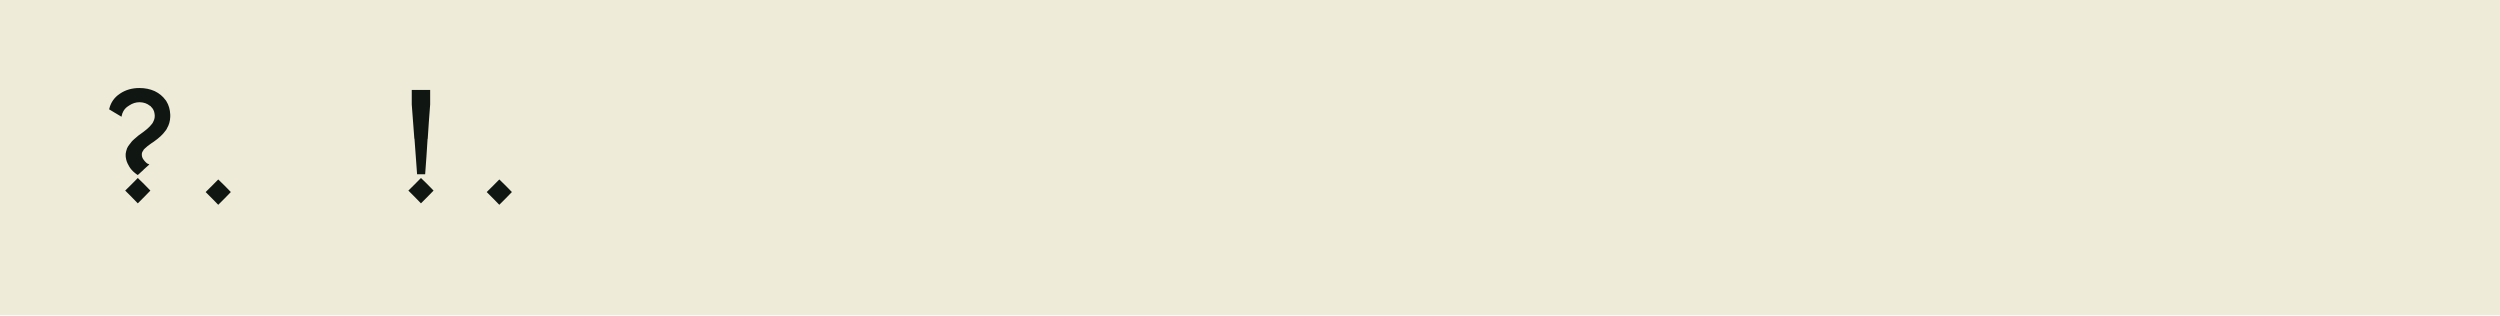
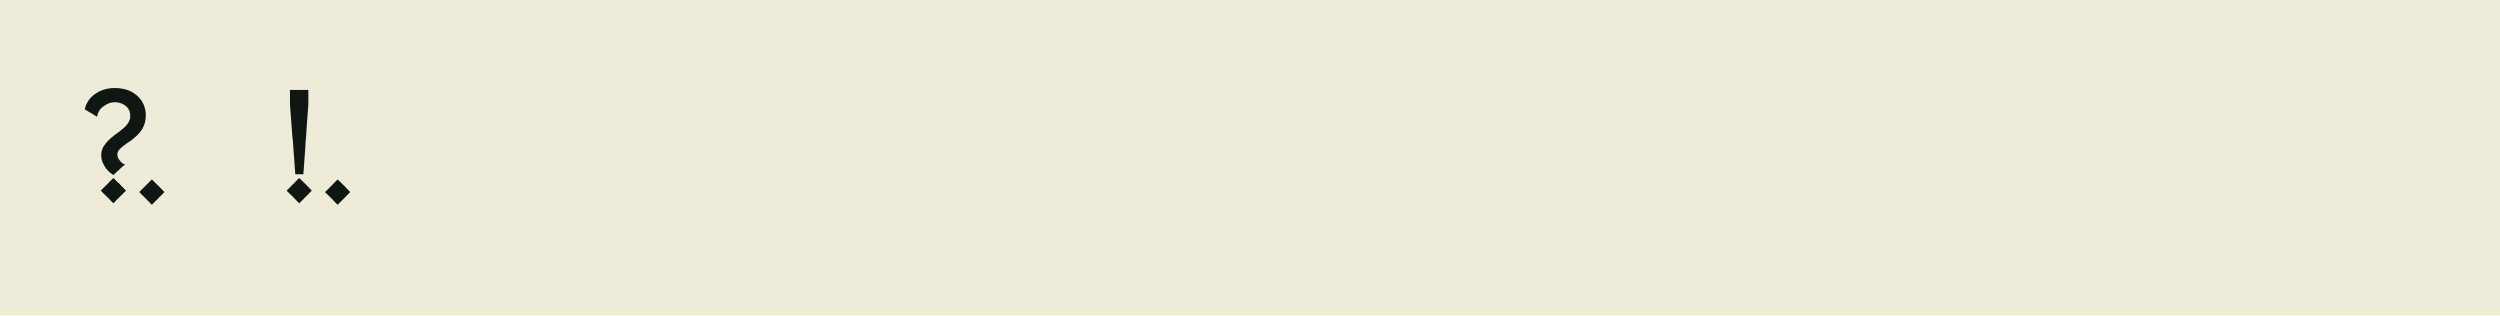
<svg xmlns="http://www.w3.org/2000/svg" width="460" height="58" viewBox="0 0 460 58" role="img">
  <rect width="100%" height="100%" fill="#EEECD9" />
  <defs>
-     <path id="code-access-on-400-490" d="M392 700Q444 700 486 681Q487 681 488 680Q529 660 554 625Q554 625 554 625Q554 625 555 624Q556 622 558 620Q558 620 558 620Q559 619 559 618Q581 583 583 535Q583 535 583.0 535.0Q583 535 583 535Q583 534 583.0 533.5Q583 533 583 532Q583 531 583.0 529.5Q583 528 583 527Q583 527 583.0 527.0Q583 527 583 527Q583 526 583.0 525.0Q583 524 583 523Q582 482 562 449Q562 448 562 448Q561 447 560.5 446.0Q560 445 559 444Q559 443 558.5 442.0Q558 441 557 440Q557 440 557.0 440.0Q557 440 557 440Q555 437 553 435Q530 402 480 367Q480 367 480 367Q477 365 474 363Q472 362 471 361Q471 361 471 361Q468 359 465 357Q439 339 425 325Q425 325 425 325Q424 324 423.0 323.0Q422 322 421 321Q421 321 420.5 320.5Q420 320 420 320Q420 320 420.0 320.0Q420 320 420 320Q419 319 418.5 318.5Q418 318 418 317Q408 304 407 292Q407 291 407.0 291.0Q407 291 407 291Q407 289 407 288Q407 288 407.0 288.0Q407 288 407 288Q407 288 407.0 287.5Q407 287 407 287Q407 287 407.0 287.0Q407 287 407 287Q407 273 415 260Q417 257 420 254Q420 253 421 252Q421 252 421 252Q424 248 427 245Q427 245 427 245Q429 243 431 241Q432 240 433.0 239.0Q434 238 435 237Q438 235 440 233Q440 233 441.0 232.5Q442 232 442 232Q442 232 442.0 232.0Q442 232 442 232Q444 231 445.5 230.5Q447 230 448 230Q448 229 449 229Q450 228 451.5 227.5Q453 227 454 227Q452 225 449.5 223.0Q447 221 445 219Q438 213 431.5 207.0Q425 201 418 195Q418 194 418 194Q410 187 402.5 180.0Q395 173 387 166Q386 165 384.5 163.5Q383 162 382 161Q382 161 381.0 161.5Q380 162 380 163Q380 163 380.0 163.0Q380 163 380 163Q379 163 378.5 163.5Q378 164 378 164Q377 164 377 165Q377 165 376.5 165.0Q376 165 376 165Q376 165 376 165Q351 182 333 207Q333 208 333 208Q332 209 331 211Q329 214 327 217Q327 217 327 218Q326 219 325 221Q311 245 308 269Q308 269 308 269Q307 273 307 277Q307 281 307 284Q307 284 307 284Q307 289 307 293Q309 308 314 322Q314 322 314 322Q315 325 316.0 328.0Q317 331 319 333Q320 335 320.5 336.5Q321 338 322 339Q322 339 322 339Q326 345 330 350Q330 351 330.0 351.0Q330 351 331 351Q337 360 344 368Q344 368 344 368Q347 371 349.5 374.0Q352 377 355 379Q356 380 357.0 381.0Q358 382 359 383Q359 383 359 383Q365 389 372 394Q379 400 386 406Q386 406 386 406Q393 412 400 416Q402 418 404 419Q404 419 404 419Q412 425 419 430Q442 447 456 462Q456 462 457 463Q463 469 467 475Q468 475 468 476Q468 476 468.0 476.0Q468 476 469 476Q469 477 469 477Q469 477 469 477Q475 484 478 492Q484 503 486 515Q486 515 486 515Q487 522 487 528Q487 528 487 528Q487 528 487 528Q487 534 486 539Q483 567 463 585Q463 586 462.5 586.5Q462 587 461 588Q461 588 460.5 588.0Q460 588 460 588Q459 589 458.5 589.5Q458 590 457 590Q431 611 395 612Q395 612 394.5 612.0Q394 612 394 612Q394 612 393 612Q393 612 393.0 612.0Q393 612 393 612Q393 612 392.5 612.0Q392 612 392 612Q392 612 392.0 612.0Q392 612 392 612Q359 612 329 592Q326 590 323 588Q323 588 323 588Q323 588 322 587Q321 586 319 585Q318 585 318 585Q296 568 288 546Q287 546 287.0 545.5Q287 545 287 545Q287 544 286.5 543.0Q286 542 286 541Q285 537 284 534Q284 534 284 534Q284 534 284 534Q283 532 283.0 530.5Q283 529 283 528Q282 528 282 528Q282 526 281.5 524.5Q281 523 281 522Q279 523 277.0 524.5Q275 526 273 527Q258 536 243 545Q242 546 241 546Q224 556 208 566Q207 566 206.5 566.5Q206 567 205 568Q205 569 205.0 569.5Q205 570 205 570Q205 570 205 571Q205 571 206 572Q206 572 206 573Q206 573 206.0 573.5Q206 574 206 574Q221 631 270 664Q270 664 271 664Q271 664 271.0 664.5Q271 665 271 665Q272 665 272.0 665.0Q272 665 273 666Q273 666 273 666Q324 700 392 700ZM382 143Q402 124 421.5 104.5Q441 85 460 65Q441 45 421.5 25.5Q402 6 382 -14Q363 6 343.5 25.5Q324 45 304 65Q324 84 343.5 104.0Q363 124 382 143ZM880 134Q900 115 919.5 95.5Q939 76 958 56Q939 36 919.5 16.5Q900 -3 880 -23Q861 -3 841.5 16.5Q822 36 802 56Q822 75 841.5 95.0Q861 115 880 134Z" />
+     <path id="code-access-on-400-490" d="M241 700Q292 700 335 681Q335 681 337 680Q375 661 400 629Q400 628 400.0 628.0Q400 628 401 628Q402 626 403 625Q403 625 404 624Q404 623 404 623Q405 621 407 620Q408 619 408 618Q408 617 408 617Q430 582 432 535Q432 535 432.0 535.0Q432 535 432 535Q431 535 431.0 534.5Q431 534 431 534Q431 531 431.5 528.5Q432 526 432 523Q431 523 431.0 523.0Q431 523 431 523Q431 523 431.0 522.5Q431 522 431 522Q430 482 411 449Q411 449 411.0 449.0Q411 449 411 448Q411 448 411.0 448.0Q411 448 411 448Q410 447 409 447Q409 447 409 446Q409 446 409 446Q409 446 409 445Q408 445 408 444Q408 444 408 444Q408 444 408 444Q407 443 407 442Q407 442 407 442Q407 441 406 440Q405 439 405 439Q405 439 404 439Q403 436 402 435Q386 412 357 389Q356 388 355.5 387.5Q355 387 354 386Q353 385 352 384Q351 383 350.0 382.5Q349 382 348 381Q339 374 329 367Q329 367 329 367Q327 366 325.5 365.0Q324 364 323 363Q322 363 322 363Q320 362 320 361Q319 361 319.0 361.0Q319 361 319 361Q319 361 319 361Q318 360 316.5 359.0Q315 358 314 357Q313 357 313.0 357.0Q313 357 313 357Q313 357 313.0 357.0Q313 357 313 357Q305 351 298 345Q297 345 296.0 344.5Q295 344 295 343Q286 337 280 331Q278 329 276 327Q275 327 275 326Q274 326 274 325Q273 325 272.5 324.5Q272 324 272 323Q271 323 271.0 322.5Q271 322 270 322Q270 321 269.0 320.5Q268 320 268 319Q267 319 267 319Q267 318 267 318Q267 318 267 317Q266 316 265 316Q265 315 264 314Q256 303 256 292Q256 291 256.0 290.5Q256 290 256 289Q256 289 256.0 288.5Q256 288 256 287Q256 287 256.0 286.5Q256 286 256 285Q256 283 256 281Q257 270 264 260Q264 260 264 260Q266 257 269 254Q269 253 269 252Q270 251 271 251Q273 248 275 246Q275 245 276 245Q276 245 276.5 244.5Q277 244 277 243Q278 242 279 241Q280 241 280.5 240.0Q281 239 282 239Q282 238 283 238Q283 237 283 237Q287 235 289 233Q289 233 289.0 233.0Q289 233 290 232Q290 232 290.0 232.0Q290 232 291 232Q291 232 291.0 232.0Q291 232 291 232Q292 231 292.5 231.0Q293 231 294 231Q294 231 294.0 231.0Q294 231 294 231Q294 230 294.5 230.0Q295 230 295 230Q296 230 296.0 230.0Q296 230 297 230Q297 230 297.0 229.5Q297 229 297 229Q298 228 300 228Q300 228 300 228Q302 227 303 227Q301 225 298 223Q298 223 298 223Q295 221 294 219Q293 219 293 218Q288 214 283 210Q281 208 280 207Q280 207 279 206Q273 201 267 195Q267 195 267.0 194.5Q267 194 267 194Q265 192 263.0 190.5Q261 189 259 187Q257 185 255.0 183.5Q253 182 251 180Q251 180 251.0 180.0Q251 180 251 180Q249 178 246.5 176.0Q244 174 242 172Q240 170 238.5 168.5Q237 167 236 166Q235 165 234.5 164.5Q234 164 233 164Q233 163 232.0 162.5Q231 162 231 161Q230 161 230 162Q229 162 229 162Q229 162 229 162Q229 162 229 163Q228 163 228 163Q228 163 228.0 163.0Q228 163 228 163Q227 163 227.0 163.0Q227 163 227 164Q227 164 227.0 164.0Q227 164 227 164Q226 164 226 165Q225 165 225 165Q224 165 224.0 165.5Q224 166 224 166Q203 180 187 200Q186 201 185 202Q184 203 183.0 204.5Q182 206 182 207Q182 207 182.0 207.5Q182 208 182 208Q181 208 181 209Q180 210 180 211Q178 213 177.5 214.5Q177 216 176 217Q176 217 176.0 217.5Q176 218 176 218Q176 218 176.0 218.0Q176 218 176 218Q175 219 174 219Q174 220 174 221Q174 221 174.0 221.0Q174 221 174 221Q171 226 168.5 230.5Q166 235 164 240Q158 254 157 269Q156 269 156 269Q156 271 156.0 273.0Q156 275 156 277Q156 277 156 277Q156 279 156.0 280.5Q156 282 156 284Q156 286 156.0 288.5Q156 291 156 293Q156 293 156.0 293.0Q156 293 156 293Q156 300 158 307Q160 314 162 321Q162 321 162 321Q162 322 163 322Q163 323 163.5 324.5Q164 326 164 328Q164 328 165 328Q165 331 167 333Q168 334 169 335Q169 335 169 336Q169 336 169 337Q169 338 170 338Q170 339 170 339Q170 339 170.0 339.0Q170 339 171 339Q172 342 174.0 344.5Q176 347 178 349Q178 350 179 350Q179 350 179.0 350.5Q179 351 179 351Q179 351 179 351Q179 351 179.0 351.0Q179 351 179 351Q179 351 179.0 351.0Q179 351 179 351Q181 353 183 356Q184 357 185 358Q185 359 185.0 359.0Q185 359 185 359Q188 362 190 365Q191 366 191.5 366.5Q192 367 192 368Q193 369 193.5 369.5Q194 370 195 370Q196 372 198 374Q201 377 204 379Q204 379 204 379Q205 380 206.0 381.0Q207 382 208 383Q208 384 209 385Q212 387 214.5 389.5Q217 392 221 394Q222 395 223.5 396.5Q225 398 226 399Q226 399 226.5 399.0Q227 399 227 399Q229 401 231.0 402.5Q233 404 235 406Q239 410 243 413Q246 414 249 416Q251 418 253 419Q253 419 253 420Q259 424 265 428Q266 429 268 430Q270 432 272 434Q292 449 305 462Q305 462 305.0 462.0Q305 462 305 462Q305 462 305.0 462.5Q305 463 306 463Q311 469 316 475Q316 475 316.5 475.0Q317 475 317 476Q317 476 317.0 476.0Q317 476 317 476Q317 476 317.0 476.0Q317 476 317 476Q317 476 317.0 476.0Q317 476 318 476Q318 476 318.0 476.5Q318 477 318 477Q318 477 318.0 477.5Q318 478 318 478Q324 484 326 491Q326 492 327 492Q327 492 327 493Q333 503 335 515Q335 515 335 515Q335 516 335 517Q335 522 335 527Q335 527 335.0 527.5Q335 528 335 528Q336 528 336 528Q336 529 335 530Q335 530 335.0 530.5Q335 531 335 531Q335 535 335 539Q335 539 335 539Q334 540 334 541Q331 568 312 585Q311 586 311 587Q311 587 310.5 587.5Q310 588 310 588Q309 588 309.0 588.0Q309 588 309 588Q308 588 308 588Q308 589 307.5 589.0Q307 589 307 590Q307 590 306.5 590.0Q306 590 306 590Q304 591 303 592Q278 611 244 612Q243 612 242.5 612.0Q242 612 241 612Q241 612 241.0 612.0Q241 612 241 612Q240 612 240.0 612.0Q240 612 239 612Q239 612 239.0 612.0Q239 612 238 612Q238 612 237.5 612.0Q237 612 236 612Q205 611 178 592Q177 591 176.0 590.5Q175 590 174 590Q174 589 174 589Q173 589 172.5 588.5Q172 588 172 588Q171 588 171.0 587.5Q171 587 171 587Q170 586 168 585Q167 585 167.0 585.0Q167 585 167 585Q167 585 167.0 585.0Q167 585 167 585Q167 585 167.0 585.0Q167 585 167 585Q145 568 137 547Q137 547 137.0 547.0Q137 547 137 547Q137 546 137.0 546.0Q137 546 137 546Q136 546 136 546Q136 546 136 546Q136 545 136.0 545.0Q136 545 136 545Q136 545 135 545Q135 544 135 544Q135 543 135 543Q135 542 135 541Q134 538 133 535Q133 534 133 534Q132 534 132 534Q132 532 132 531Q132 531 132.0 531.0Q132 531 132 531Q132 530 132.0 529.5Q132 529 132 528Q131 528 131.0 528.0Q131 528 131 528Q131 527 130 526Q130 525 130 525Q130 525 130 525Q130 523 130 522Q128 523 126 524Q126 524 126 525Q125 525 125 525Q123 526 122 527Q121 527 121 527Q121 527 121.0 527.0Q121 527 121 527Q114 532 106.5 536.5Q99 541 92 545Q92 545 92.0 545.0Q92 545 92 545Q90 546 90 546Q73 556 57 566Q55 566 55 567Q55 567 55 567Q55 567 55.0 567.0Q55 567 55 567Q54 567 54.0 567.5Q54 568 54 568Q54 569 54.0 569.5Q54 570 54 571Q54 571 54.0 571.0Q54 571 54 571Q54 571 54.0 571.5Q54 572 55 572Q55 572 55.0 573.0Q55 574 55 574Q70 631 119 664Q119 664 119.0 664.0Q119 664 119 664Q119 664 119.0 664.0Q119 664 120 664Q120 664 120.0 664.5Q120 665 120 665Q120 665 120.0 665.0Q120 665 120 665Q120 665 120.0 665.0Q120 665 121 665Q121 665 121.0 665.5Q121 666 122 666Q173 700 240 700ZM231 143Q240 134 250.0 124.0Q260 114 270 105Q270 105 270 105Q280 95 289.5 85.0Q299 75 309 65Q299 55 289.5 45.0Q280 35 270 26Q260 16 250.0 6.0Q240 -4 231 -14Q221 -4 211.5 6.0Q202 16 192 26Q182 35 172.0 45.0Q162 55 153 65Q162 74 172.0 84.0Q182 94 192 104Q192 104 192 104Q202 114 211.5 124.0Q221 134 231 143ZM469 134Q478 125 488.0 115.0Q498 105 508 96Q508 96 508 96Q518 86 527.5 76.0Q537 66 547 56Q537 46 527.5 36.0Q518 26 508 17Q508 16 508.0 16.0Q508 16 508 16Q498 6 488.0 -3.5Q478 -13 469 -23Q459 -13 449.5 -3.0Q440 7 430 17Q430 17 430.0 17.0Q430 17 430 17Q420 27 410.0 36.5Q400 46 391 56Q400 65 410.0 75.0Q420 85 430 95Q430 95 430 95Q440 105 449.5 114.5Q459 124 469 134Z" />
    <path id="code-access-on-400-314" d="" />
-     <path id="code-access-on-400-491" d="M278 688Q307 688 335.5 688.0Q364 688 392 688Q392 667 392.0 646.5Q392 626 392 605Q392 605 392.0 605.0Q392 605 392 605Q392 603 392.0 601.5Q392 600 392 598Q388 545 384.0 492.0Q380 439 377 386Q377 386 377 386Q376 385 376.0 385.0Q376 385 376 385Q373 331 369.0 276.0Q365 221 361 166Q348 166 336.0 166.0Q324 166 311 166Q307 221 303.0 276.0Q299 331 295 385Q295 385 295 386Q294 386 294 386Q290 439 286.0 492.0Q282 545 278 598Q278 600 278.0 601.5Q278 603 278 605Q278 605 278.0 605.0Q278 605 278 605Q278 626 278.0 646.5Q278 667 278 688ZM335 143Q355 124 374.5 104.5Q394 85 413 65Q394 45 374.5 25.5Q355 6 335 -14Q316 6 296.5 25.5Q277 45 257 65Q277 84 296.5 104.0Q316 124 335 143ZM820 134Q840 115 859.5 95.5Q879 76 898 56Q879 36 859.5 16.5Q840 -3 820 -23Q801 -3 781.5 16.5Q762 36 742 56Q762 75 781.5 95.0Q801 115 820 134Z" />
+     <path id="code-access-on-400-491" d="M124 688Q153 688 181.5 688.0Q210 688 238 688Q238 666 238.0 643.5Q238 621 238 599Q238 599 238.0 598.5Q238 598 238 598Q238 598 238.0 598.0Q238 598 238 598Q236 572 234.0 545.5Q232 519 230 492Q230 492 230.0 492.0Q230 492 230 492Q230 492 230.0 492.0Q230 492 230 492Q226 439 223 386Q223 386 223.0 386.0Q223 386 223 386Q223 386 223.0 386.0Q223 386 223 386Q223 386 222.5 385.5Q222 385 222 385Q222 385 222.0 385.0Q222 385 222 385Q221 358 219.0 331.0Q217 304 215 276Q215 276 215.0 276.0Q215 276 215 276Q213 248 211.0 220.5Q209 193 207 166Q195 166 182.0 166.0Q169 166 157 166Q155 193 153.0 220.5Q151 248 149 276Q149 276 149.0 276.0Q149 276 149 276Q149 276 149 276Q145 331 141 385Q141 385 141.0 385.0Q141 385 141 386Q141 386 141.0 386.0Q141 386 141 386Q141 386 141.0 386.0Q141 386 141 386Q141 386 140.5 386.0Q140 386 140 386Q140 386 140.0 386.0Q140 386 140 386Q138 412 136.0 438.5Q134 465 132 492Q130 518 128.0 544.5Q126 571 124 598Q124 598 124.0 598.0Q124 598 124 598Q124 598 124.0 598.0Q124 598 124 598Q124 621 124.0 643.5Q124 666 124 688ZM181 143Q191 134 201.0 124.0Q211 114 220 105Q220 105 220.0 105.0Q220 105 221 105Q230 95 240.0 85.0Q250 75 259 65Q250 55 240.0 45.0Q230 35 221 26Q211 16 201.0 6.0Q191 -4 181 -14Q172 -4 162.0 6.0Q152 16 143 26Q133 35 123.0 45.0Q113 55 103 65Q113 74 123.0 84.0Q133 94 142 104Q142 104 143 104Q152 114 162.0 124.0Q172 134 181 143ZM419 134Q429 125 439.0 115.0Q449 105 458 96Q458 96 459 96Q468 86 477.5 76.0Q487 66 497 56Q487 46 477.5 36.0Q468 26 459 17Q458 16 458.0 16.0Q458 16 458 16Q448 6 438.5 -3.5Q429 -13 419 -23Q409 -13 399.5 -3.0Q390 7 381 17Q380 17 380.0 17.0Q380 17 380 17Q370 27 360.5 36.5Q351 46 341 56Q351 65 361.0 75.0Q371 85 380 95Q380 95 381 95Q390 105 399.5 114.5Q409 124 419 134Z" />
  </defs>
  <g fill="#101712" aria-label="?. !.">
    <use href="#code-access-on-400-490" transform="translate(14 37) scale(0.029722 -0.029722)" />
-     <use href="#code-access-on-400-314" transform="translate(49.66635 37) scale(0.029722 -0.029722)" />
-     <use href="#code-access-on-400-491" transform="translate(67.49952 37) scale(0.029722 -0.029722)" />
+     <use href="#code-access-on-400-314" transform="translate(31.83317 37) scale(0.029722 -0.029722)" />
+     <use href="#code-access-on-400-491" transform="translate(49.66635 37) scale(0.029722 -0.029722)" />
  </g>
</svg>
